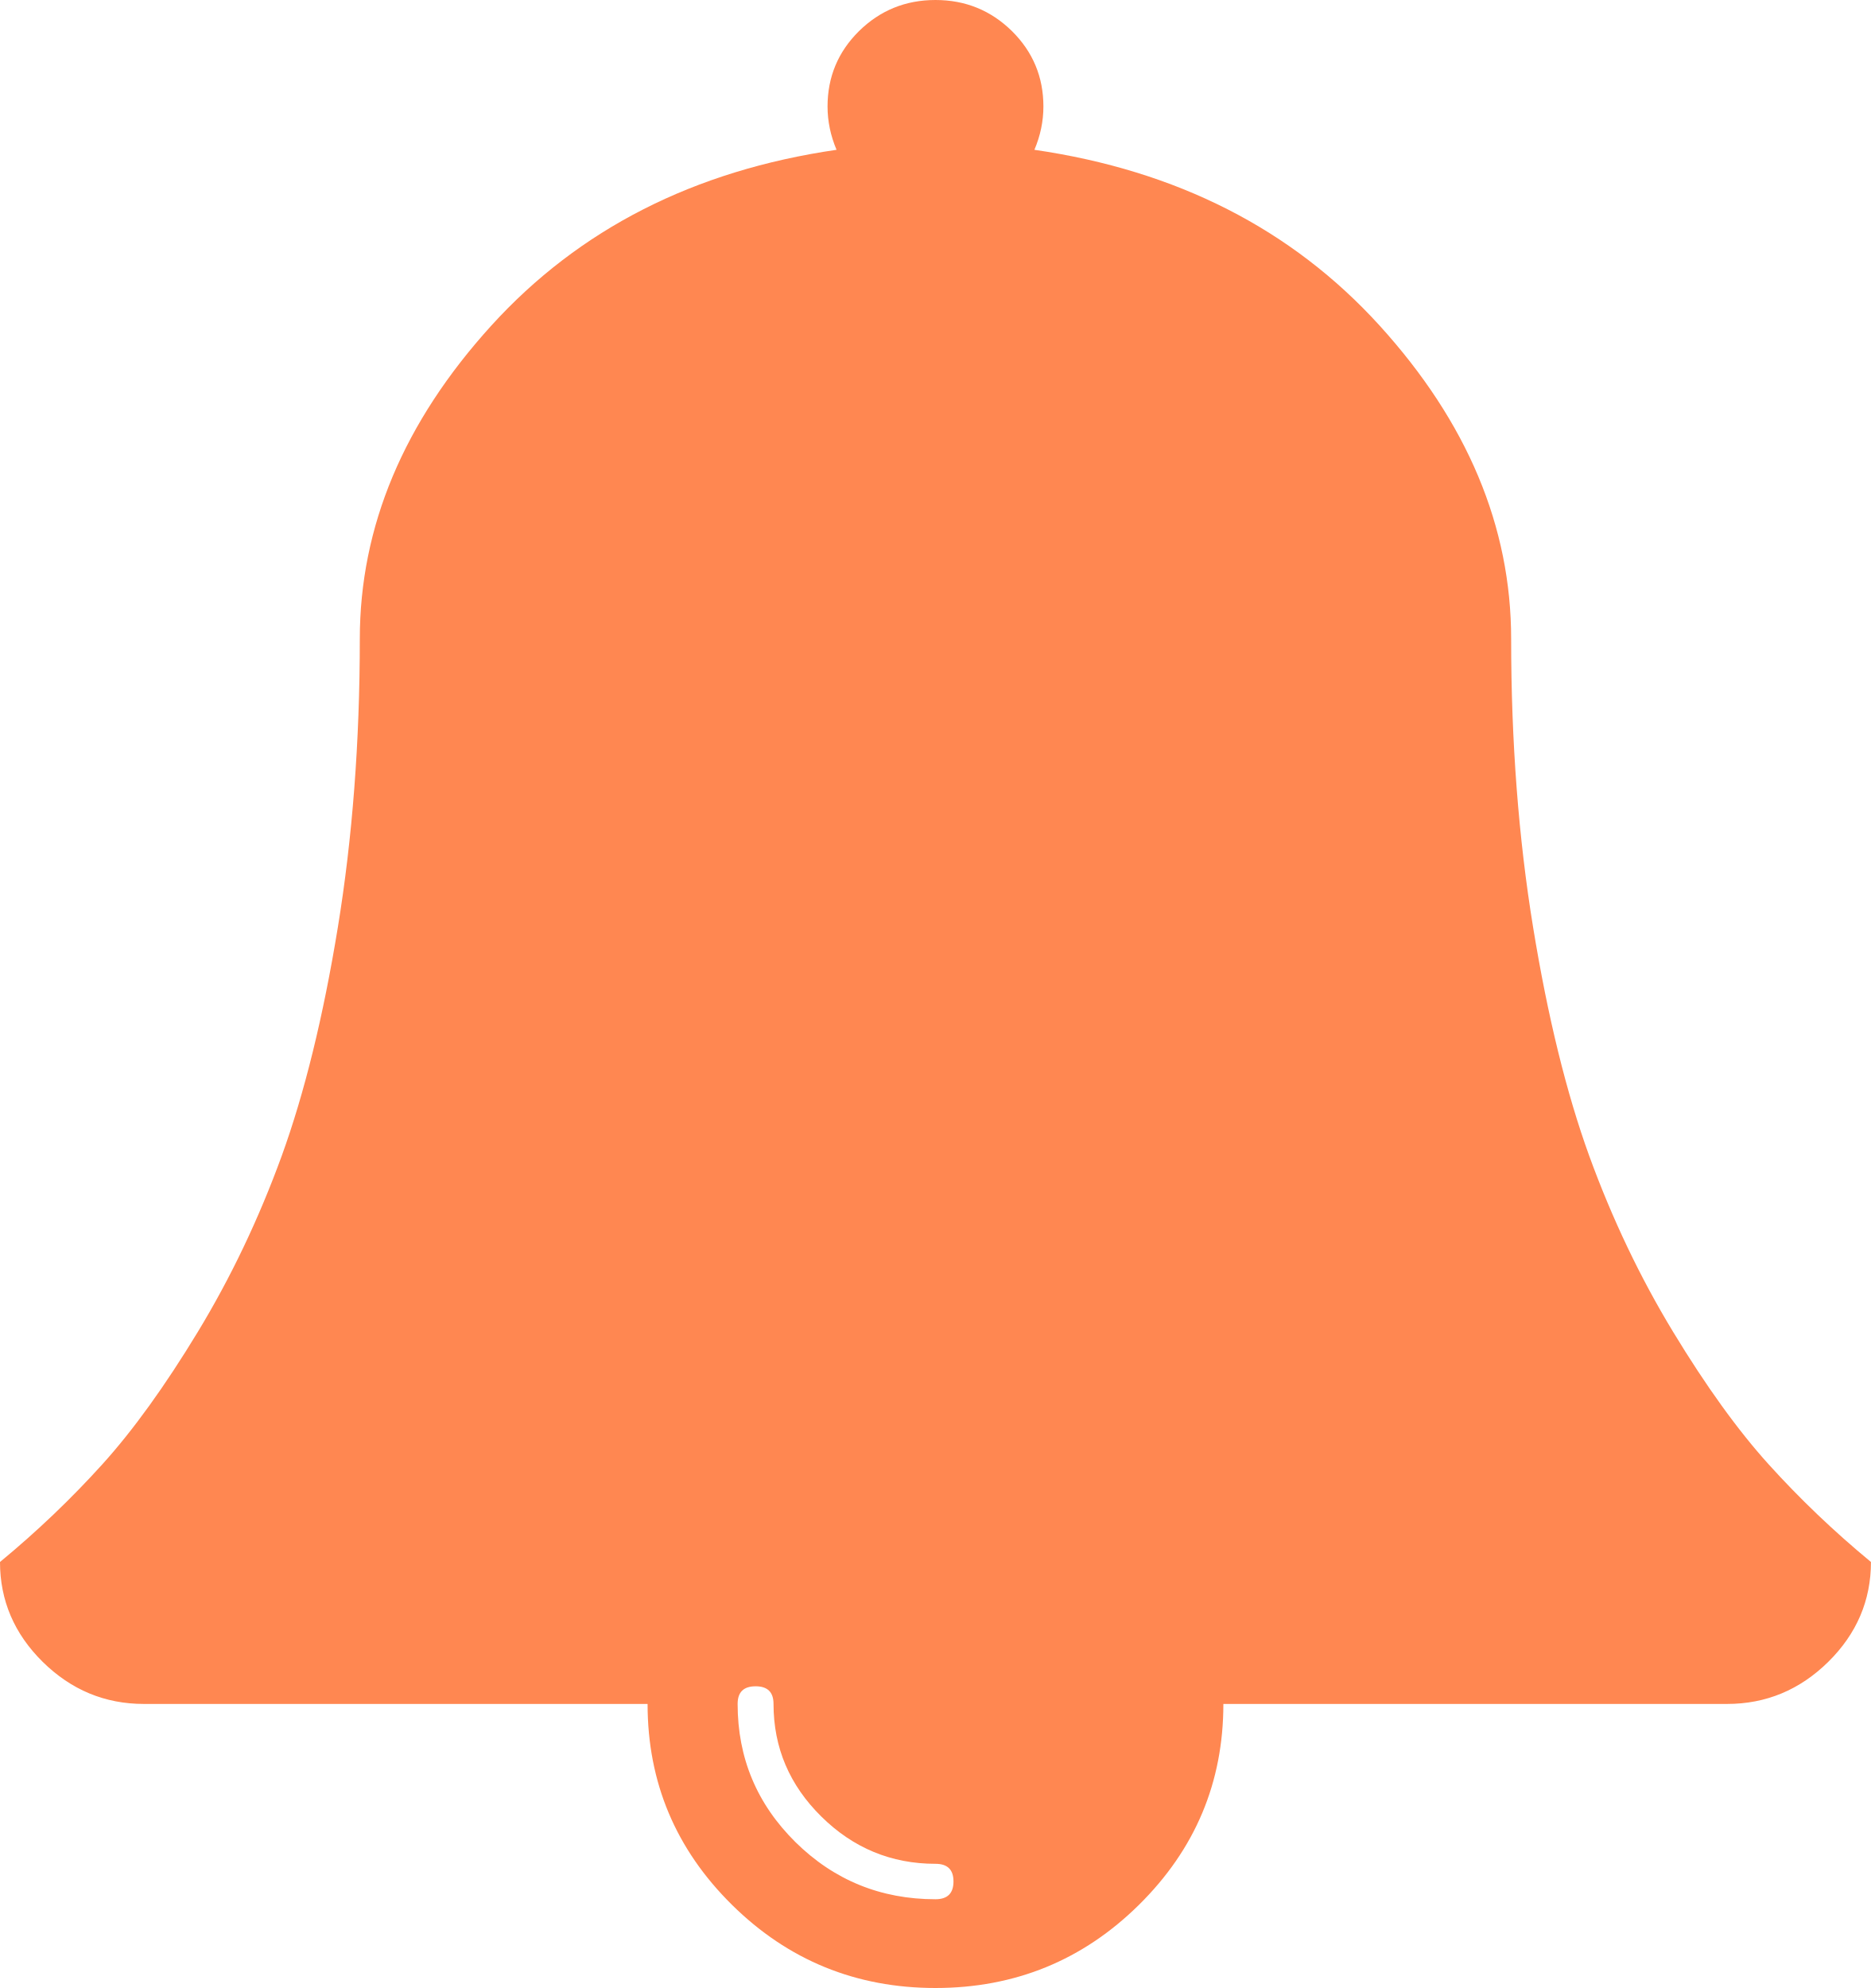
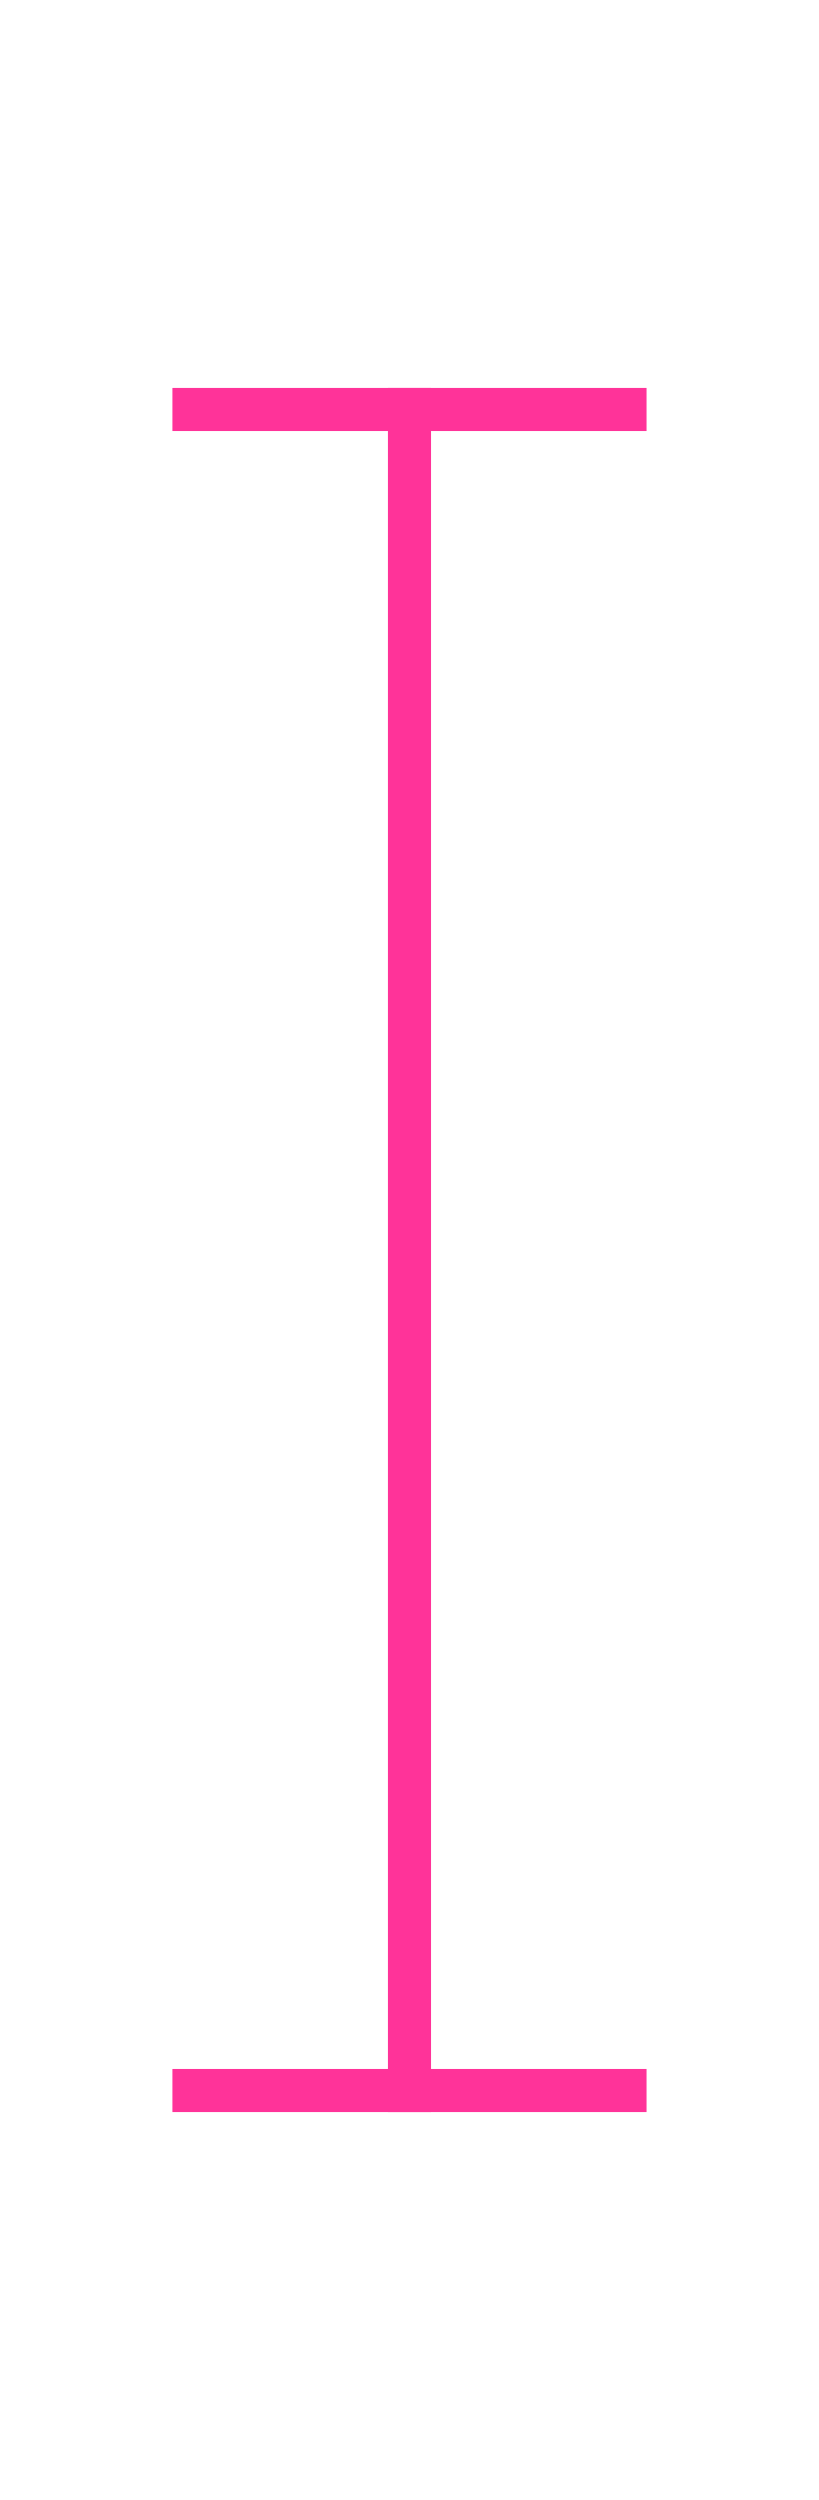
- <svg xmlns="http://www.w3.org/2000/svg" version="1.1" width="16px" height="17px">
-   <g transform="matrix(1 0 0 1 -2606 745 )">
-     <path d="M 8 16.241  C 8.103 16.241  8.154 16.19  8.154 16.089  C 8.154 15.988  8.103 15.938  8 15.938  C 7.622 15.938  7.296 15.803  7.024 15.534  C 6.752 15.266  6.615 14.945  6.615 14.571  C 6.615 14.47  6.564 14.42  6.462 14.42  C 6.359 14.42  6.308 14.47  6.308 14.571  C 6.308 15.033  6.473 15.427  6.803 15.753  C 7.133 16.078  7.532 16.241  8 16.241  Z M 15.125 12.522  C 15.388 12.813  15.679 13.092  16 13.357  C 16 13.686  15.878 13.971  15.635 14.211  C 15.391 14.451  15.103 14.571  14.769 14.571  L 10.462 14.571  C 10.462 15.242  10.221 15.814  9.74 16.289  C 9.26 16.763  8.679 17  8 17  C 7.321 17  6.74 16.763  6.26 16.289  C 5.779 15.814  5.538 15.242  5.538 14.571  L 1.231 14.571  C 0.897 14.571  0.609 14.451  0.365 14.211  C 0.122 13.971  0 13.686  0 13.357  C 0.321 13.092  0.612 12.813  0.875 12.522  C 1.138 12.231  1.41 11.854  1.692 11.389  C 1.974 10.924  2.213 10.423  2.409 9.885  C 2.604 9.347  2.764 8.696  2.889 7.931  C 3.014 7.166  3.077 6.343  3.077 5.464  C 3.077 4.503  3.452 3.61  4.202 2.784  C 4.952 1.959  5.936 1.458  7.154 1.281  C 7.103 1.161  7.077 1.037  7.077 0.911  C 7.077 0.658  7.167 0.443  7.346 0.266  C 7.526 0.089  7.744 0  8 0  C 8.256 0  8.474 0.089  8.654 0.266  C 8.833 0.443  8.923 0.658  8.923 0.911  C 8.923 1.037  8.897 1.161  8.846 1.281  C 10.064 1.458  11.048 1.959  11.798 2.784  C 12.548 3.61  12.923 4.503  12.923 5.464  C 12.923 6.343  12.986 7.166  13.111 7.931  C 13.236 8.696  13.396 9.347  13.591 9.885  C 13.787 10.423  14.026 10.924  14.308 11.389  C 14.59 11.854  14.862 12.231  15.125 12.522  Z " fill-rule="nonzero" fill="#ff8751" stroke="none" transform="matrix(1 0 0 1 2606 -745 )" />
+ <svg xmlns="http://www.w3.org/2000/svg" version="1.1" width="19px" height="58px">
+   <g transform="matrix(1 0 0 1 -1335 -259 )">
+     <path d="M 1339 269  L 1350 269  L 1350 268  L 1339 268  L 1339 269  Z M 1350 307  L 1339 307  L 1339 308  L 1350 308  L 1350 307  Z " fill-rule="nonzero" fill="#ff3399" stroke="none" />
+     <path d="M 1344.5 268  L 1344.5 308  " stroke-width="1" stroke="#ff3399" fill="none" />
  </g>
</svg>
